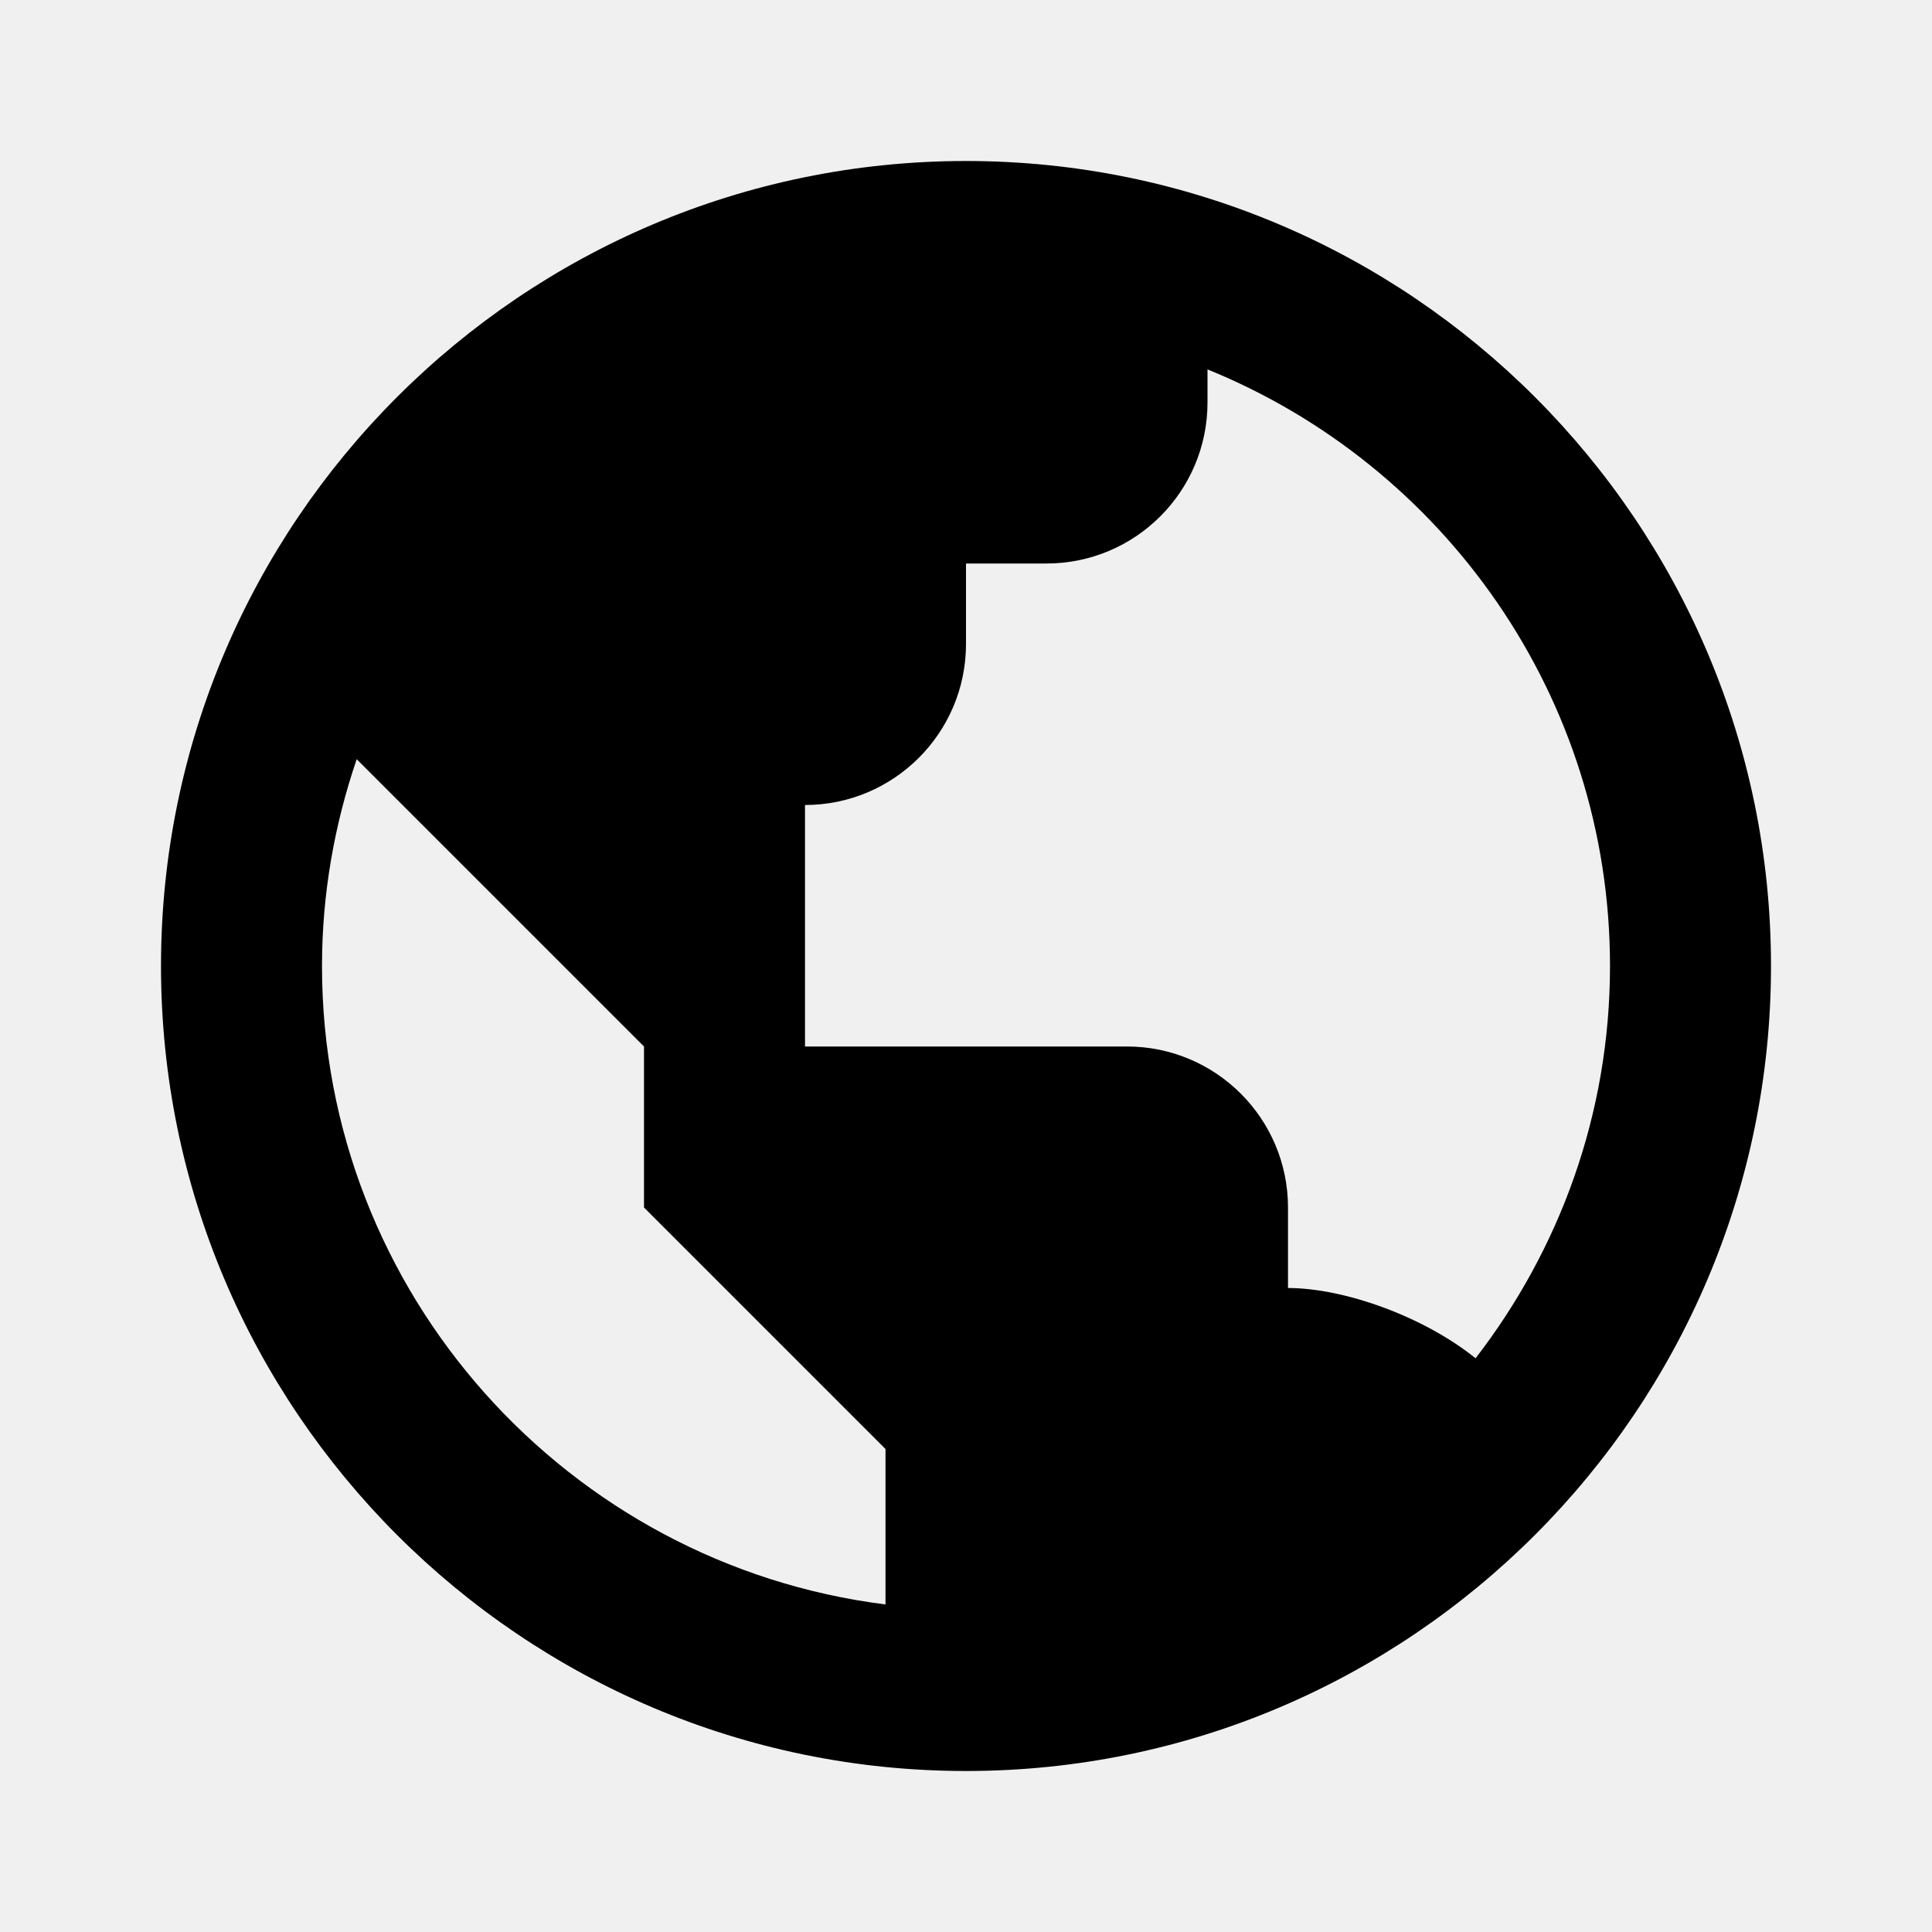
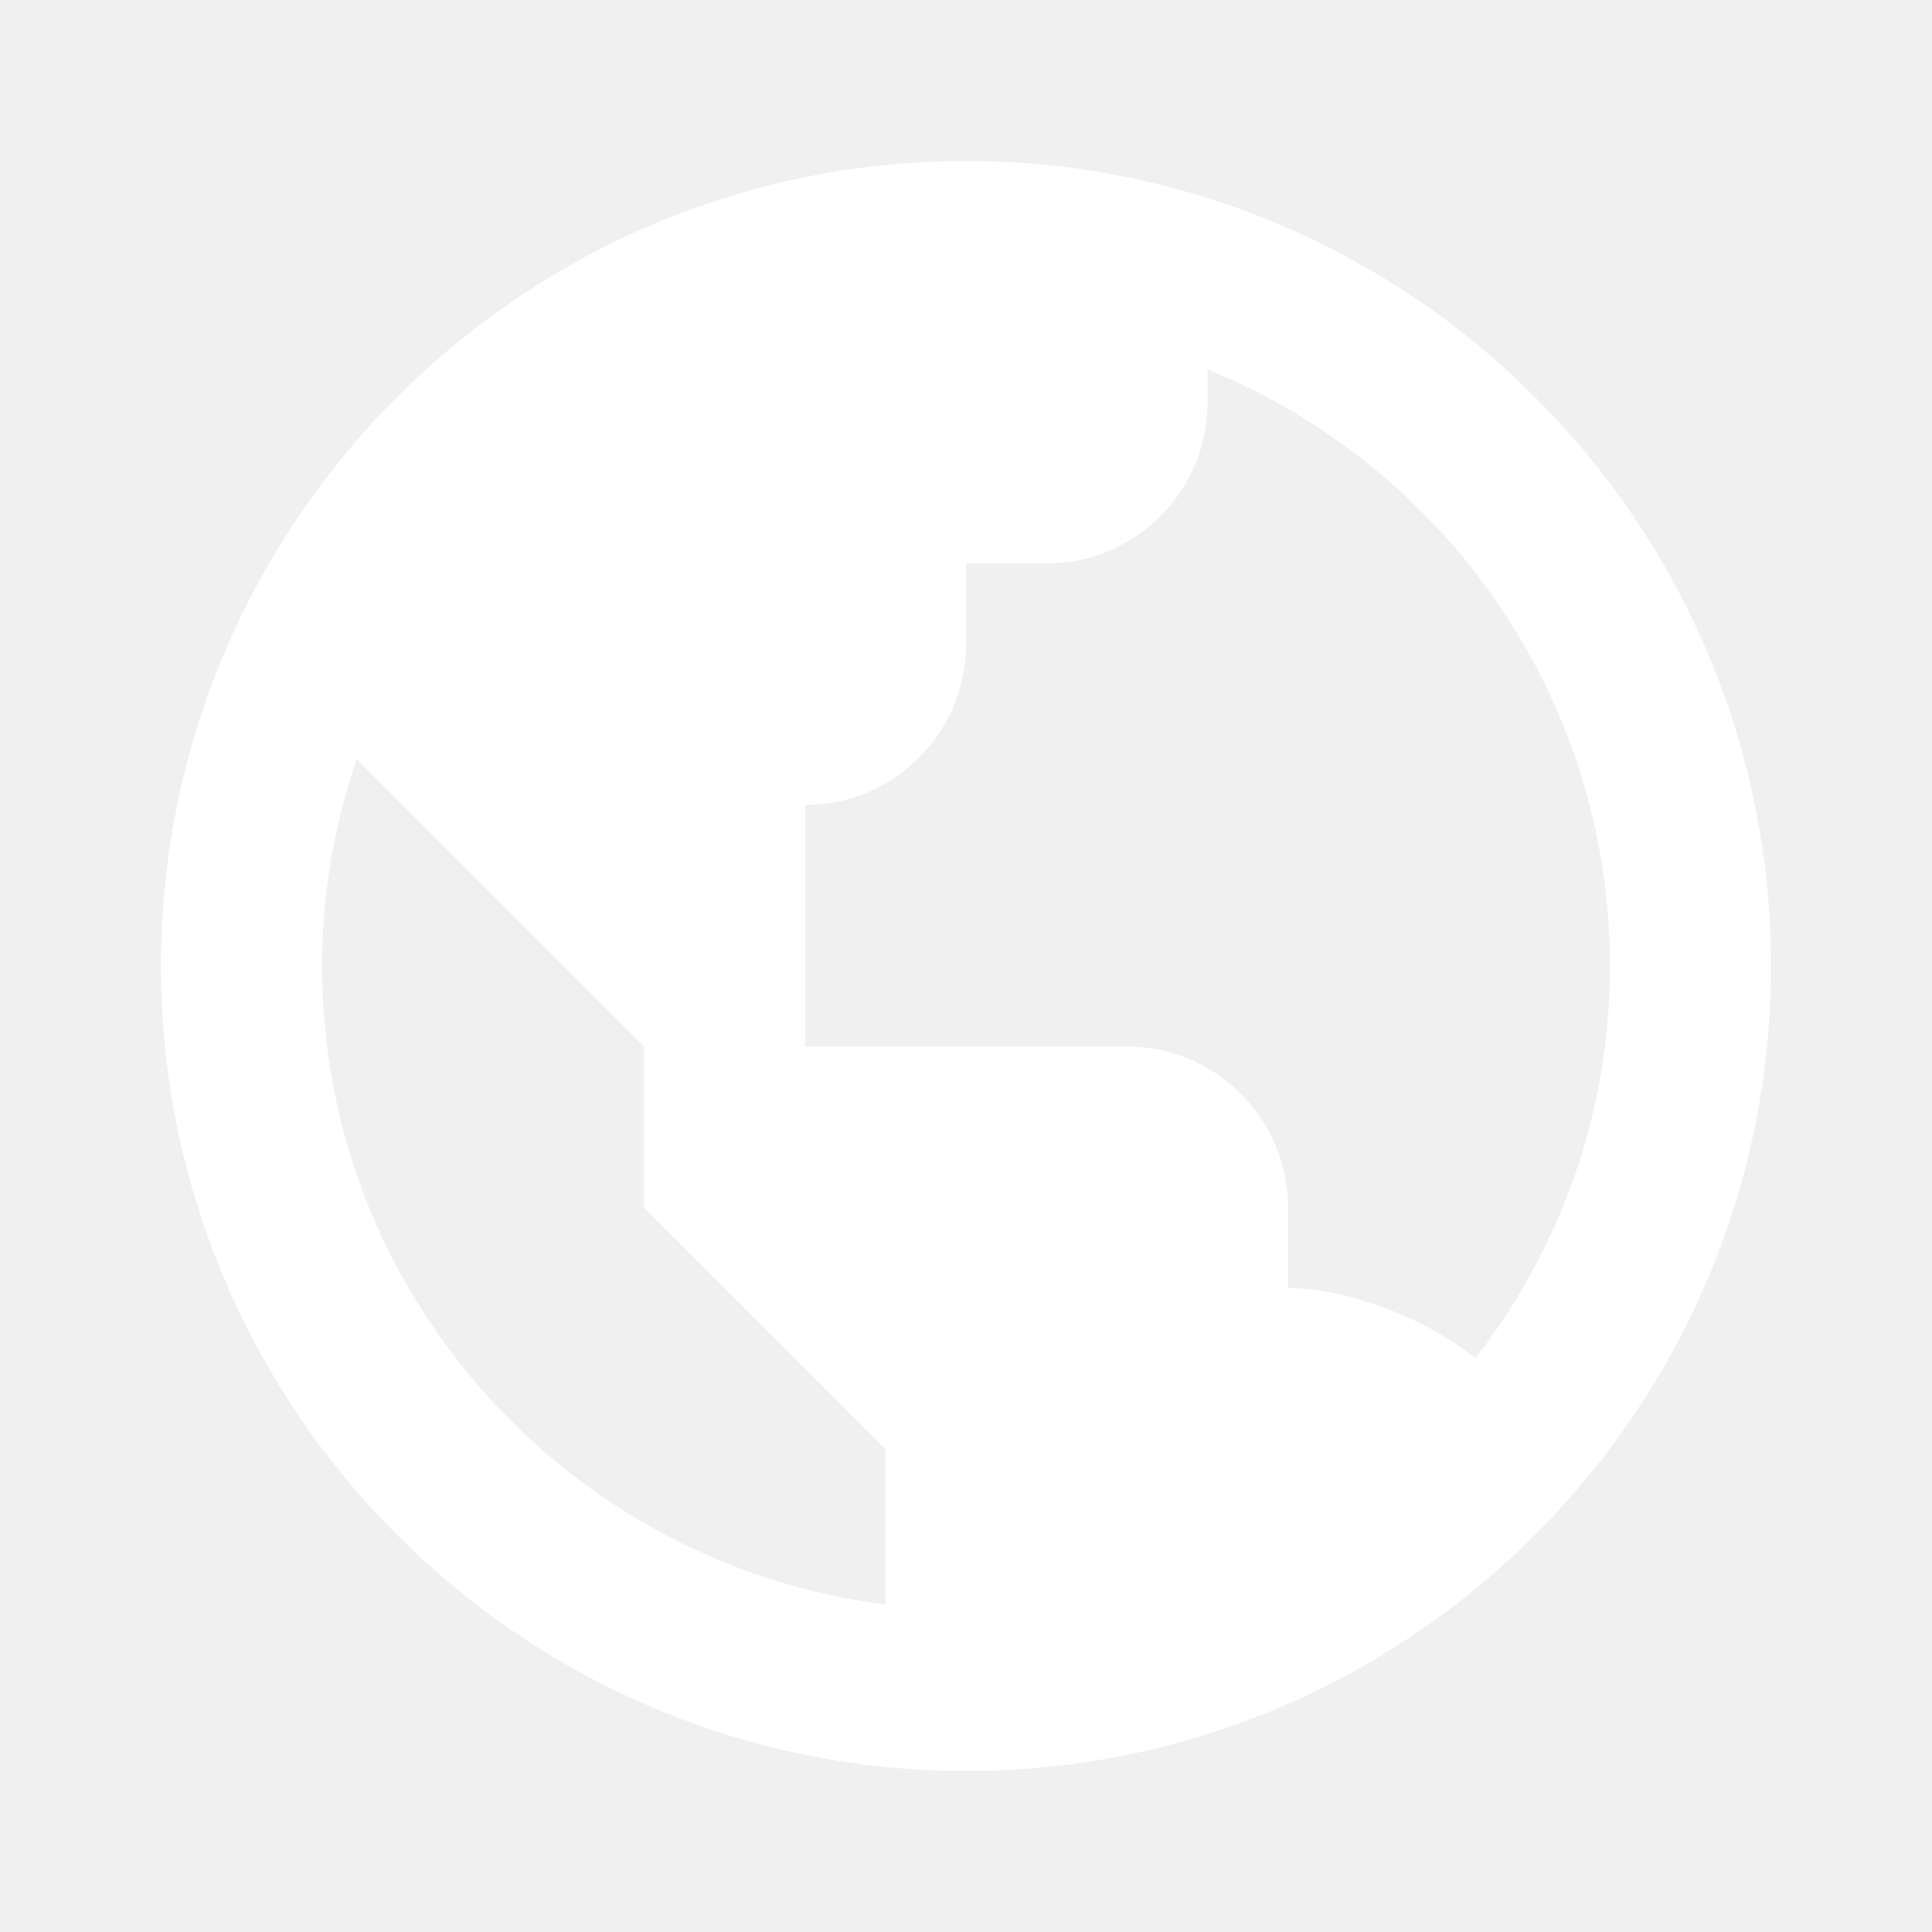
- <svg xmlns="http://www.w3.org/2000/svg" width="24" height="24" viewBox="0 0 24 24" fill="currentColor">
+ <svg xmlns="http://www.w3.org/2000/svg" width="24" height="24" viewBox="0 0 24 24" fill="white">
  <path d="M12,2C6.486,2,2,6.486,2,12s4.486,10,10,10s10-4.486,10-10S17.514,2,12,2z M4,12c0-0.899,0.156-1.762,0.431-2.569L6,11l2,2 v2l2,2l1,1v1.931C7.061,19.436,4,16.072,4,12z M18.33,16.873C17.677,16.347,16.687,16,16,16v-1c0-1.104-0.896-2-2-2h-4v-2v-1 c1.104,0,2-0.896,2-2V7h1c1.104,0,2-0.896,2-2V4.589C17.928,5.778,20,8.65,20,12C20,13.835,19.373,15.522,18.33,16.873z" />
</svg>
